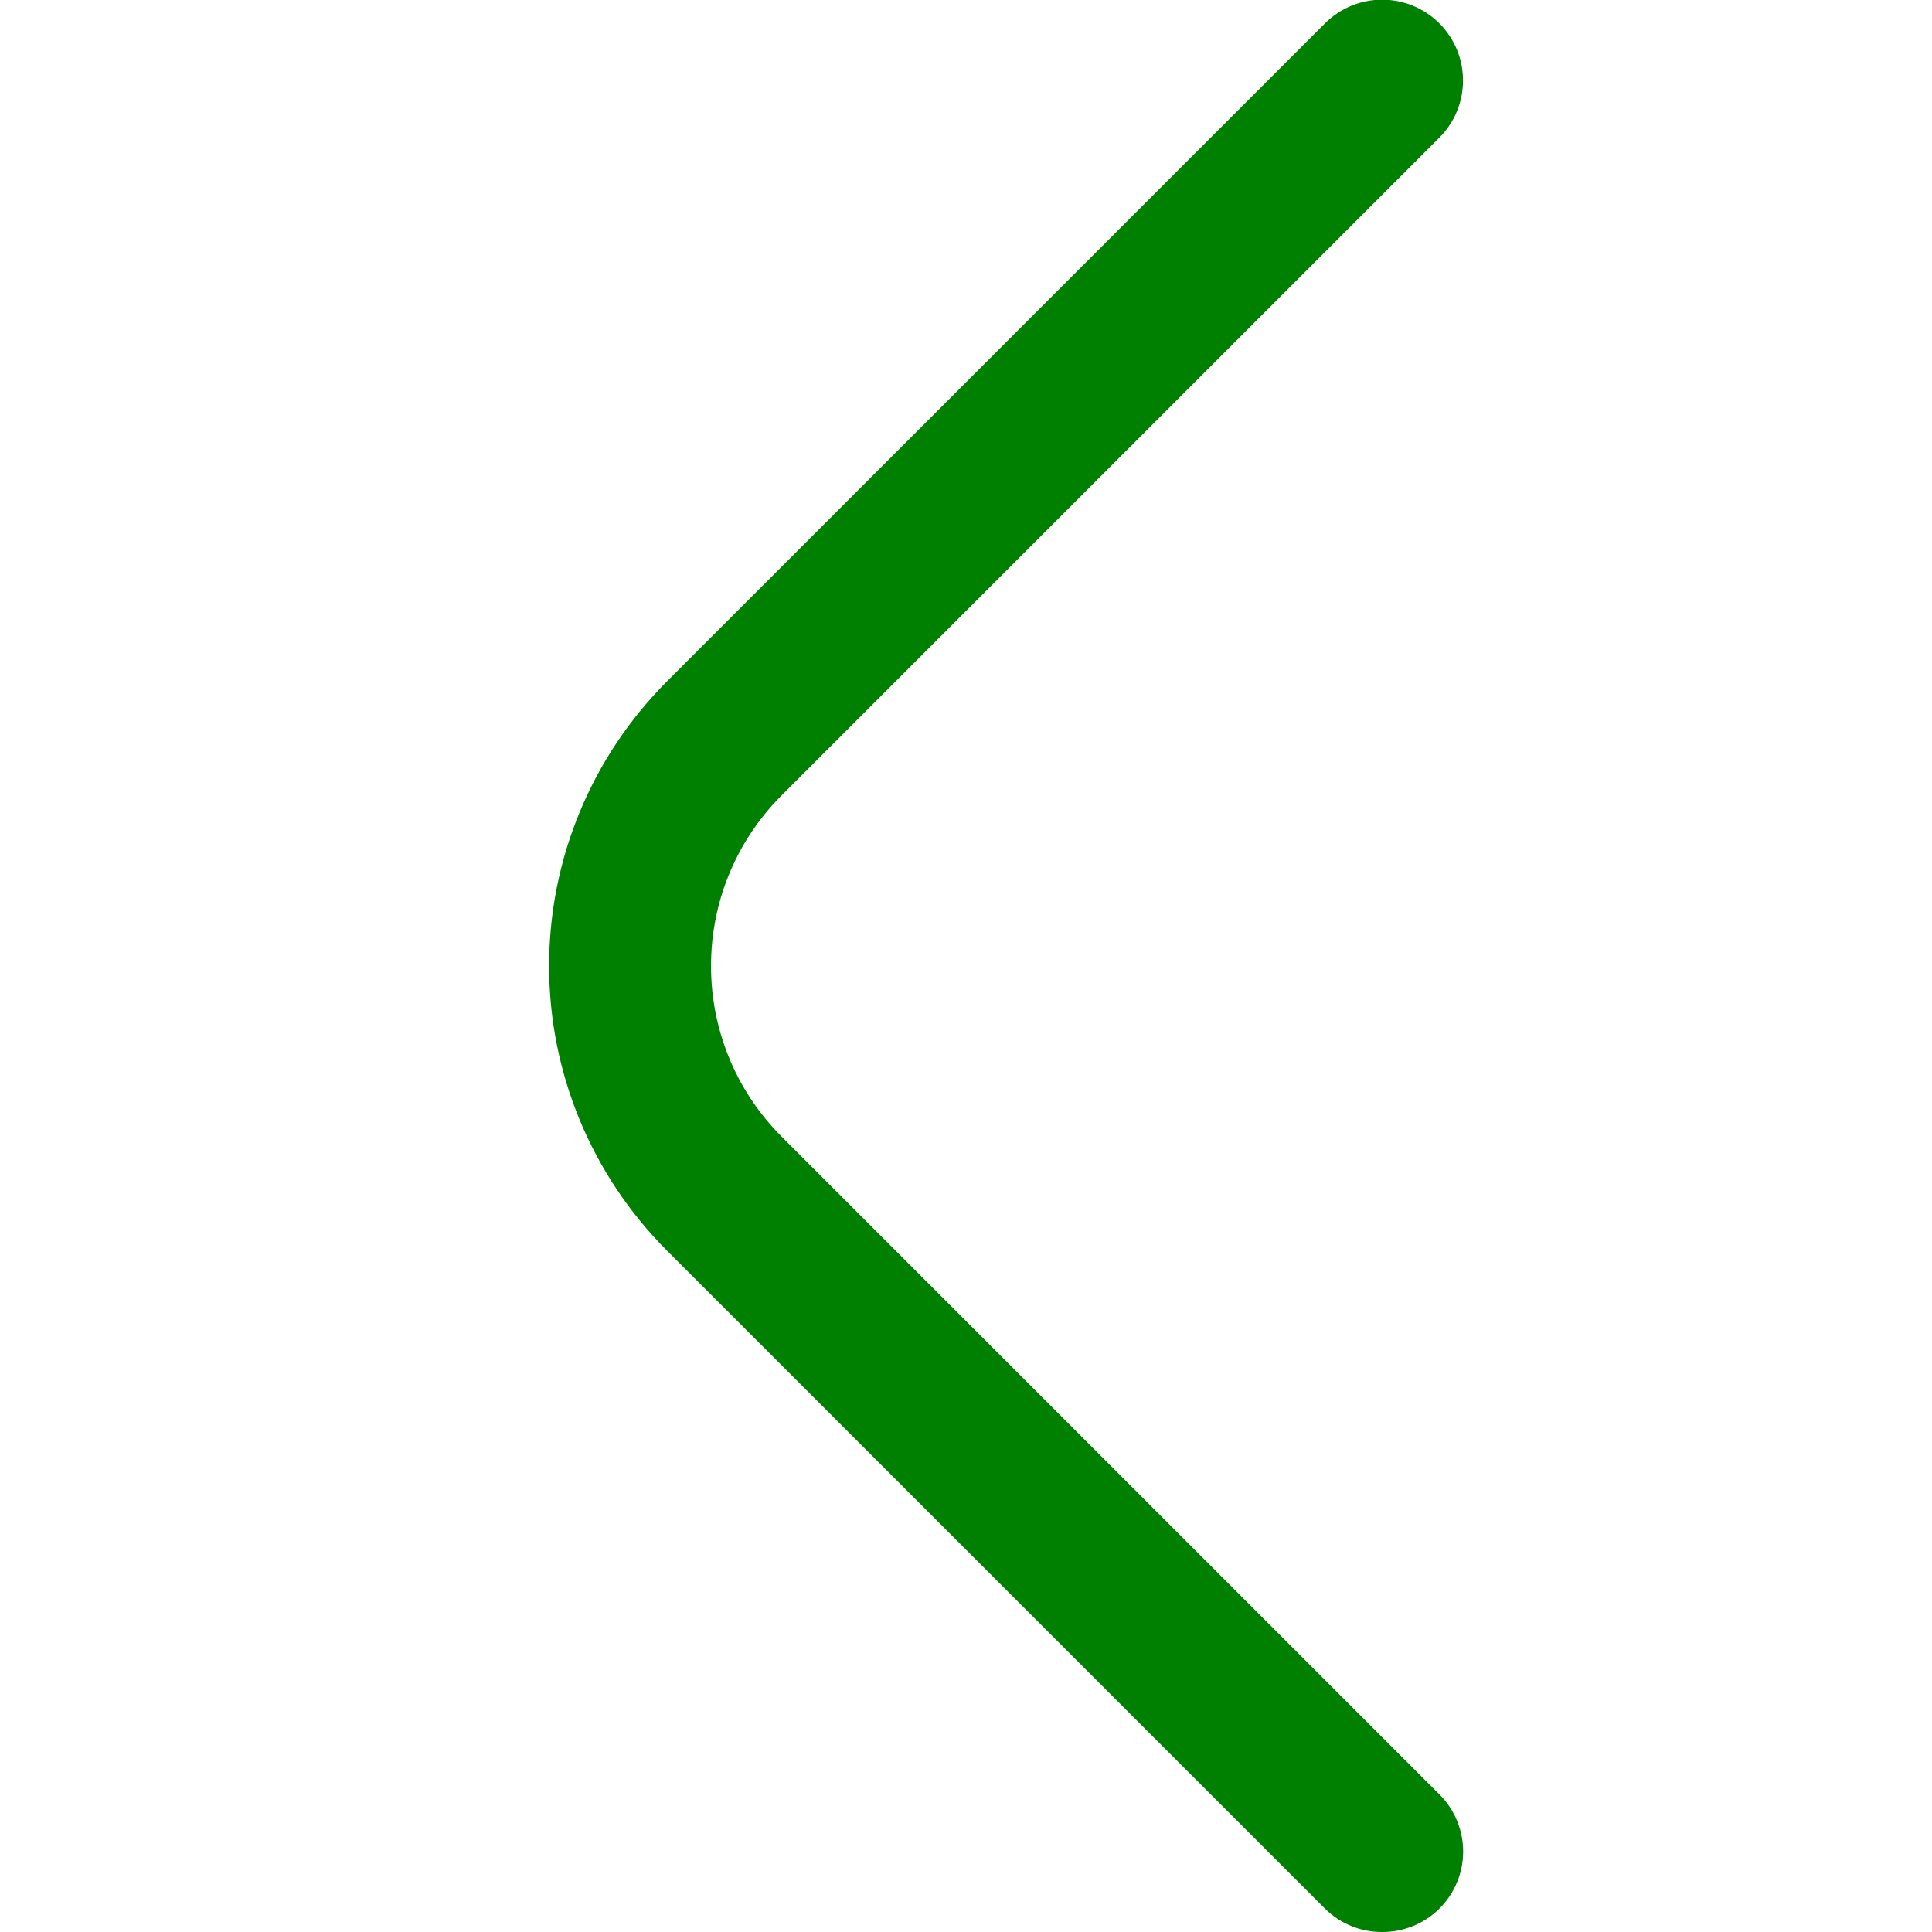
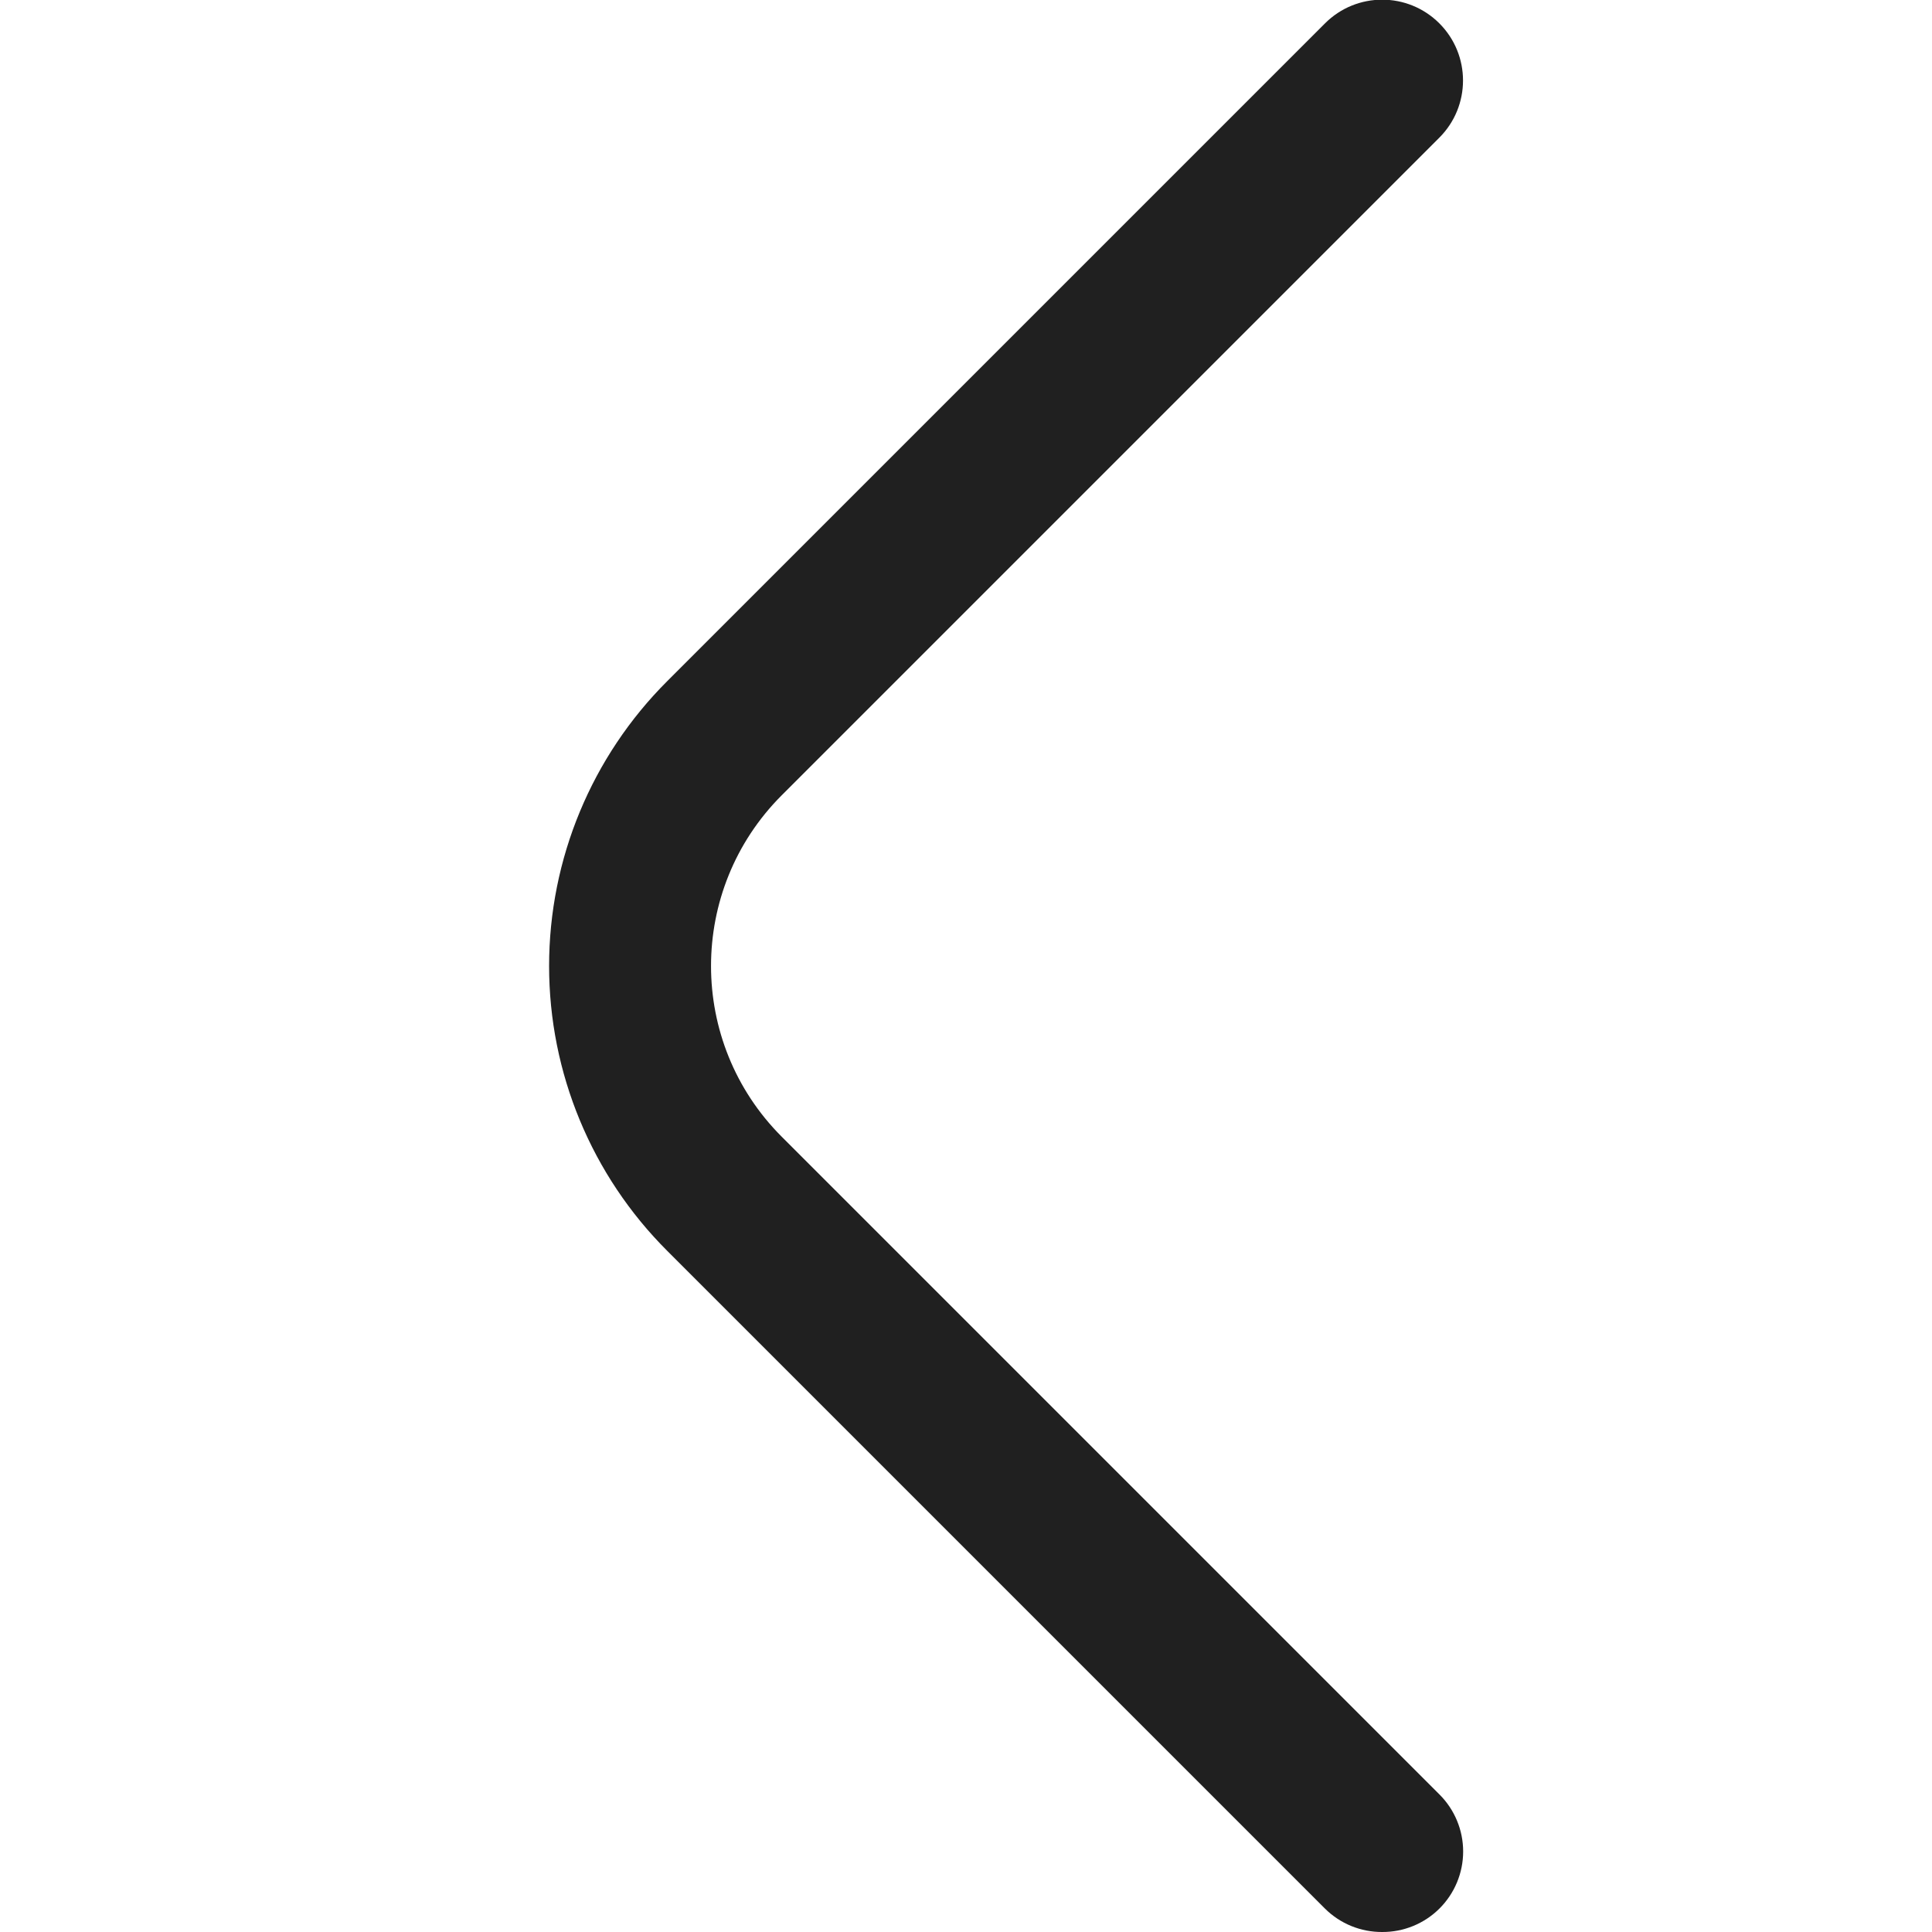
- <svg xmlns="http://www.w3.org/2000/svg" id="Outline" viewBox="0 0 24 24" width="512" height="512" fill="green">
+ <svg xmlns="http://www.w3.org/2000/svg" id="Outline" viewBox="0 0 24 24" width="512" height="512" fill="#202020">
  <path d="M17.17,24a1,1,0,0,1-.71-.29L8.29,15.54a5,5,0,0,1,0-7.08L16.46.29a1,1,0,1,1,1.42,1.42L9.71,9.88a3,3,0,0,0,0,4.24l8.17,8.17a1,1,0,0,1,0,1.42A1,1,0,0,1,17.17,24Z" />
</svg>
